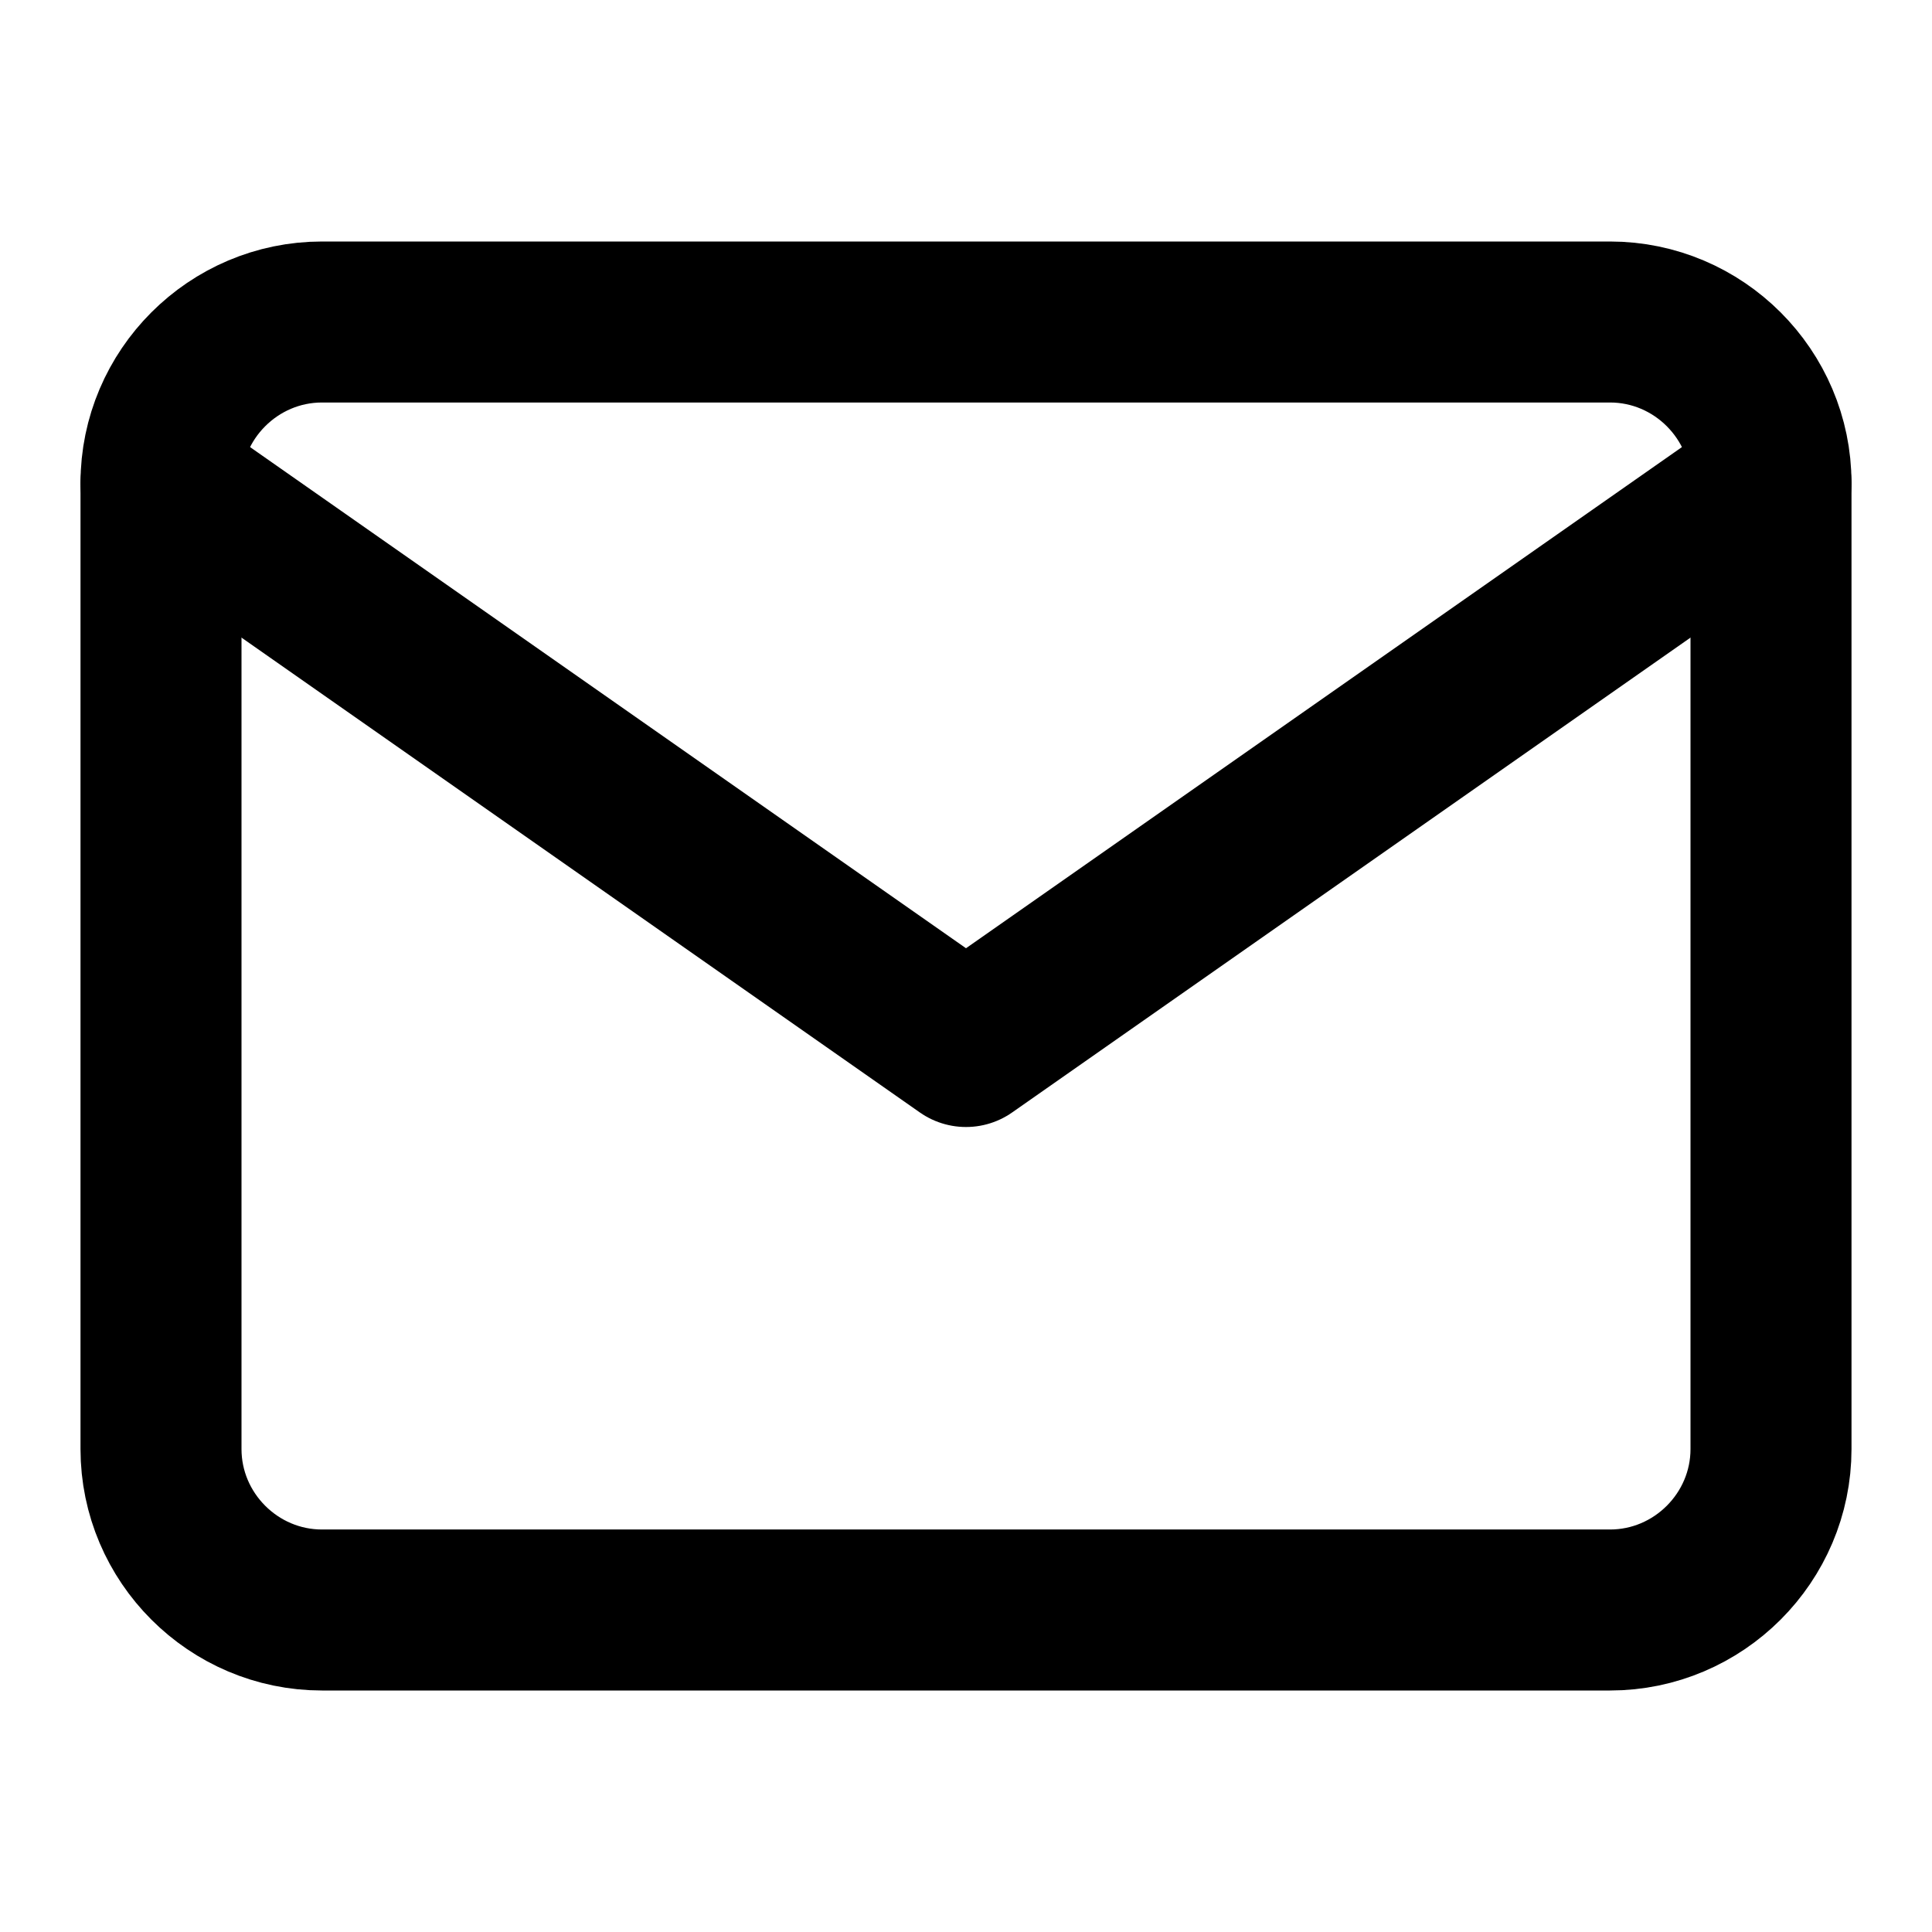
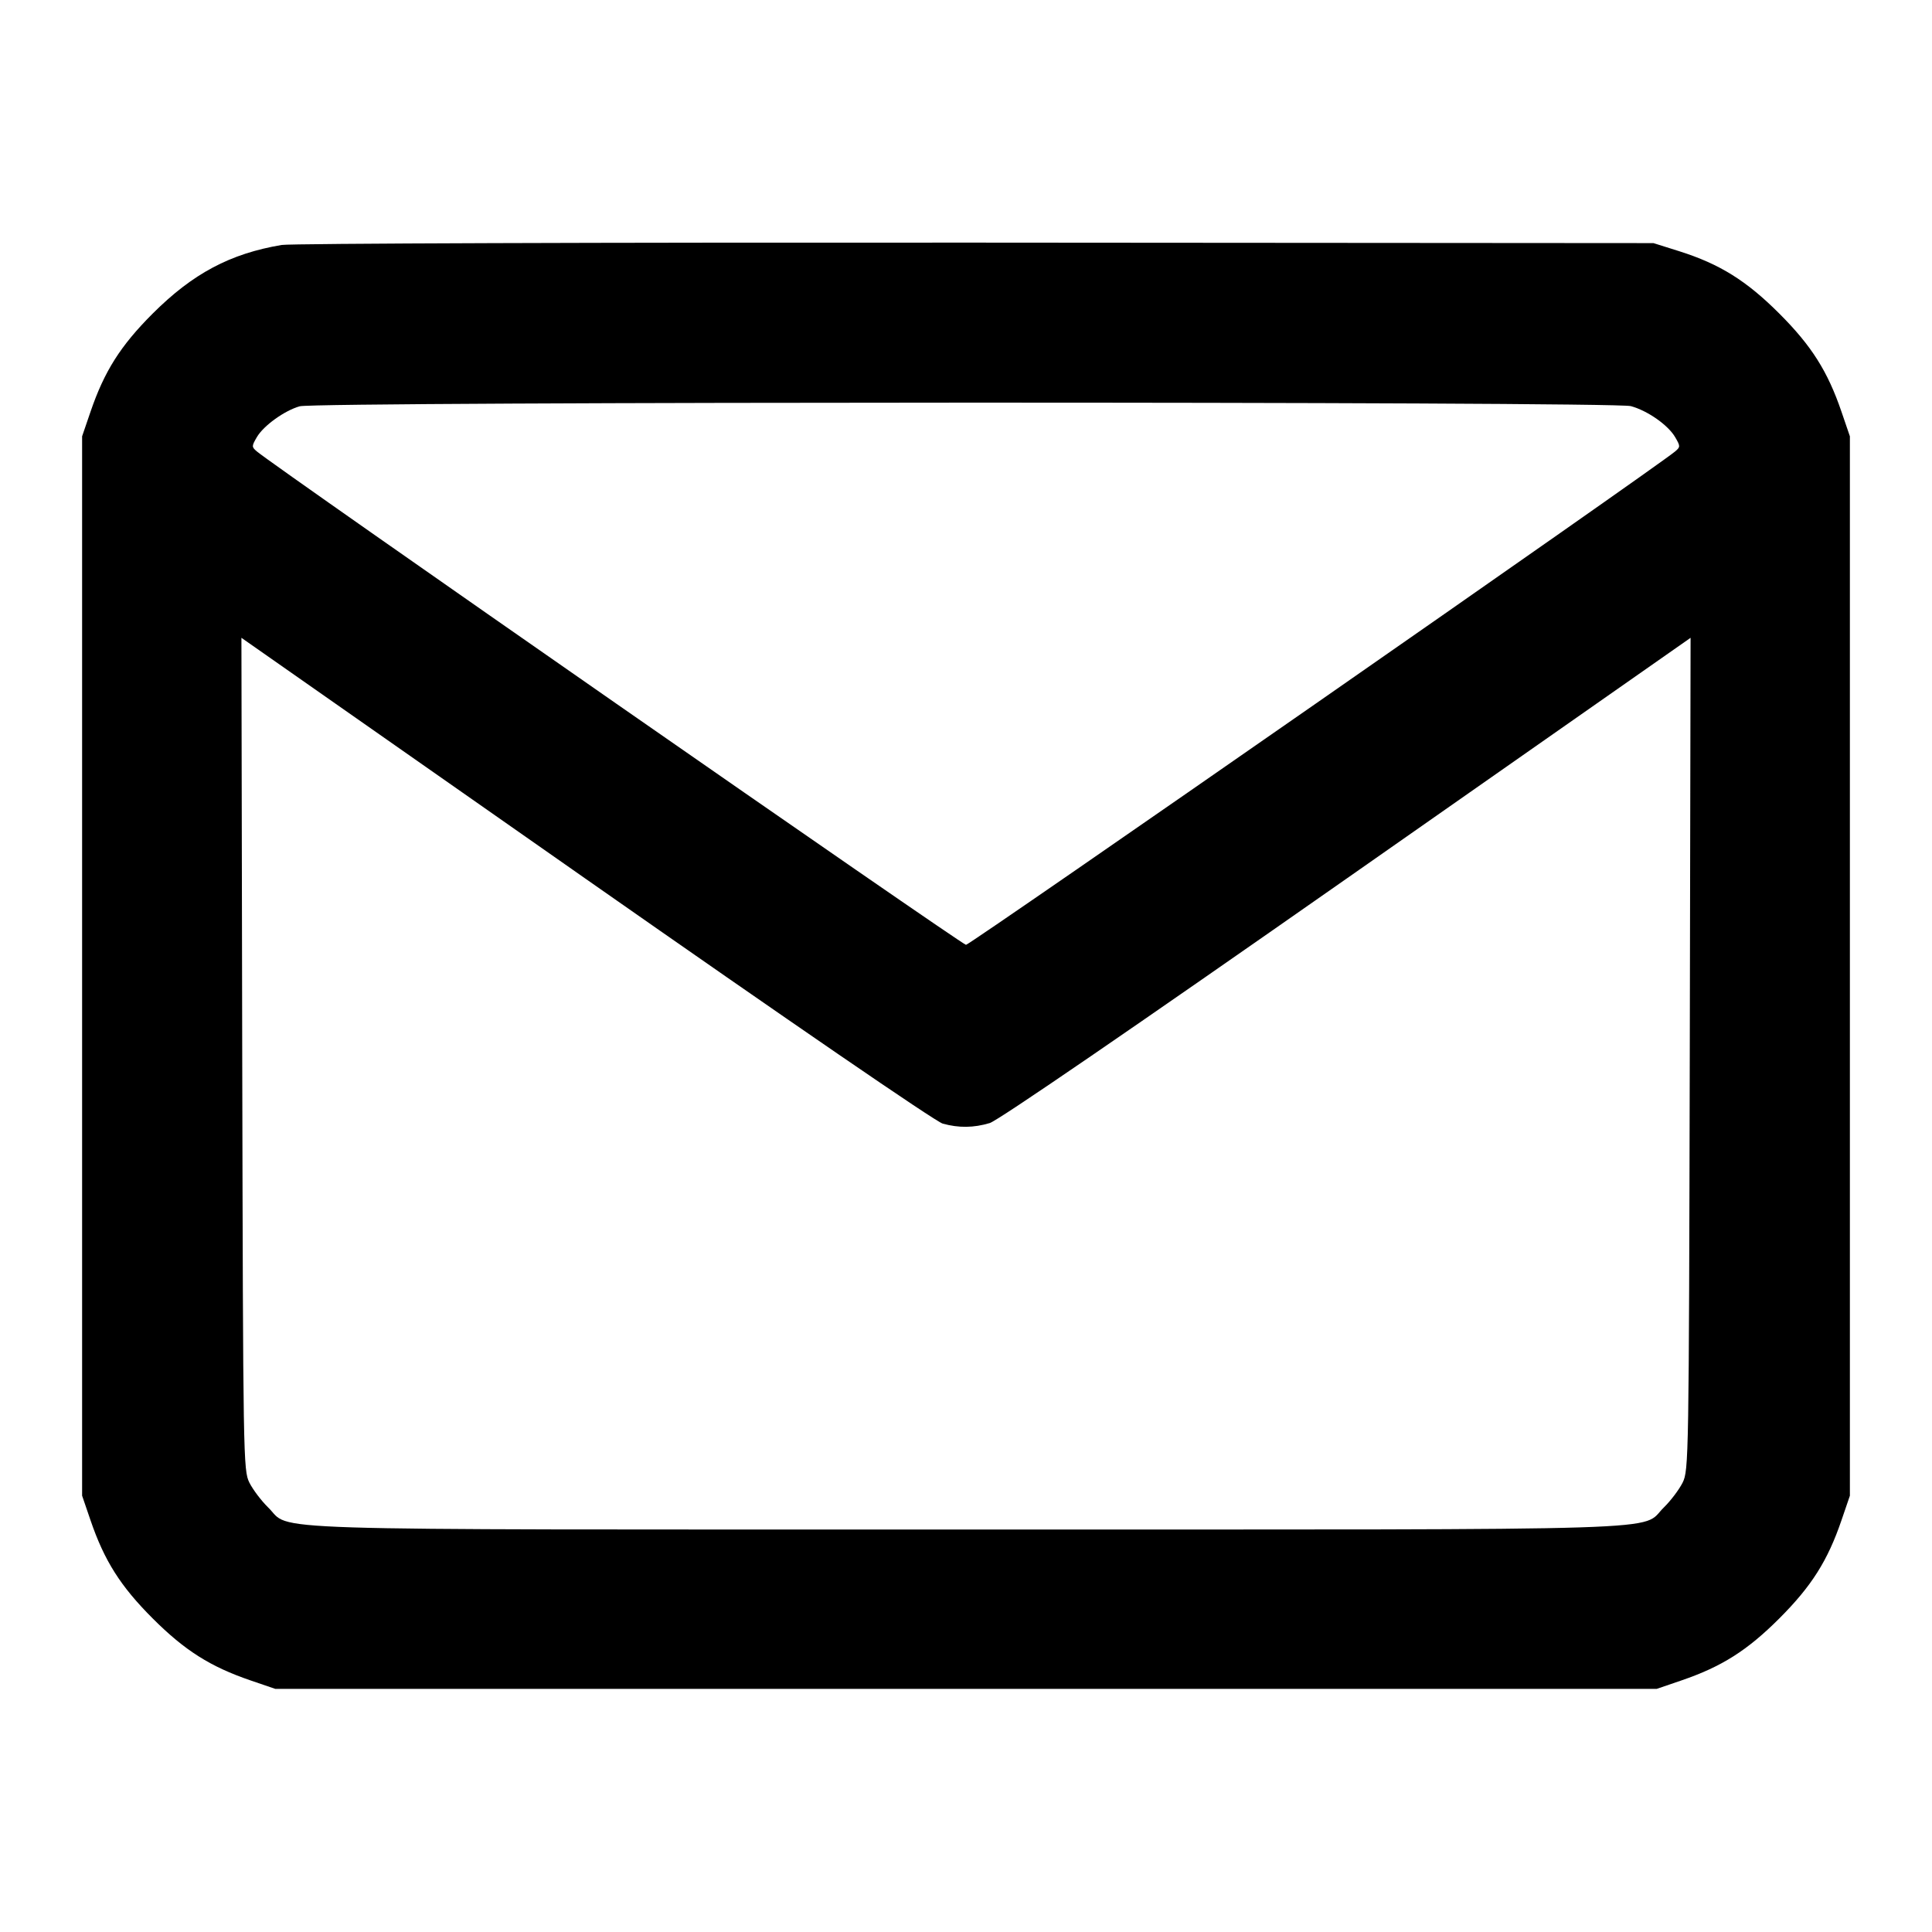
<svg xmlns="http://www.w3.org/2000/svg" width="24" height="24" viewBox="0 0 24 24" fill="none" stroke="black" stroke-width="2" stroke-linecap="round" stroke-linejoin="round" class="feather feather-mail">
-   <path d="M4 4h16c1.1 0 2 .9 2 2v12c0 1.1-.9 2-2 2H4c-1.1 0-2-.9-2-2V6c0-1.1.9-2 2-2z" />
-   <polyline points="22,6 12,13 2,6" />
+   <path d="M3.499 3.043 C 2.858 3.151,2.395 3.398,1.896 3.896 C 1.496 4.296,1.296 4.613,1.125 5.113 L 1.020 5.420 1.020 12.000 L 1.020 18.580 1.125 18.887 C 1.296 19.387,1.496 19.704,1.896 20.104 C 2.296 20.504,2.613 20.704,3.113 20.875 L 3.420 20.980 12.000 20.980 L 20.580 20.980 20.887 20.875 C 21.387 20.704,21.704 20.504,22.104 20.104 C 22.504 19.704,22.704 19.387,22.875 18.887 L 22.980 18.580 22.980 12.000 L 22.980 5.420 22.875 5.113 C 22.704 4.613,22.504 4.296,22.104 3.896 C 21.694 3.486,21.363 3.280,20.861 3.121 L 20.540 3.020 12.120 3.014 C 7.489 3.011,3.609 3.024,3.499 3.043 M20.259 5.045 C 20.468 5.102,20.722 5.281,20.809 5.430 C 20.875 5.543,20.875 5.552,20.809 5.608 C 20.588 5.797,12.051 11.737,12.000 11.737 C 11.949 11.737,3.412 5.797,3.191 5.608 C 3.125 5.552,3.125 5.543,3.191 5.430 C 3.274 5.288,3.533 5.101,3.723 5.047 C 3.926 4.988,20.049 4.986,20.259 5.045 M11.711 13.958 C 11.909 14.013,12.095 14.011,12.295 13.951 C 12.398 13.920,14.059 12.782,16.731 10.912 L 21.001 7.923 20.991 13.092 C 20.980 18.135,20.978 18.264,20.902 18.418 C 20.858 18.505,20.754 18.643,20.670 18.725 C 20.364 19.022,21.069 19.000,12.000 19.000 C 2.931 19.000,3.636 19.022,3.330 18.725 C 3.246 18.643,3.142 18.505,3.098 18.418 C 3.022 18.264,3.020 18.135,3.009 13.092 L 2.999 7.923 7.280 10.920 C 9.825 12.701,11.622 13.934,11.711 13.958 " stroke="none" fill-rule="evenodd" fill="currentColor" />
</svg>
